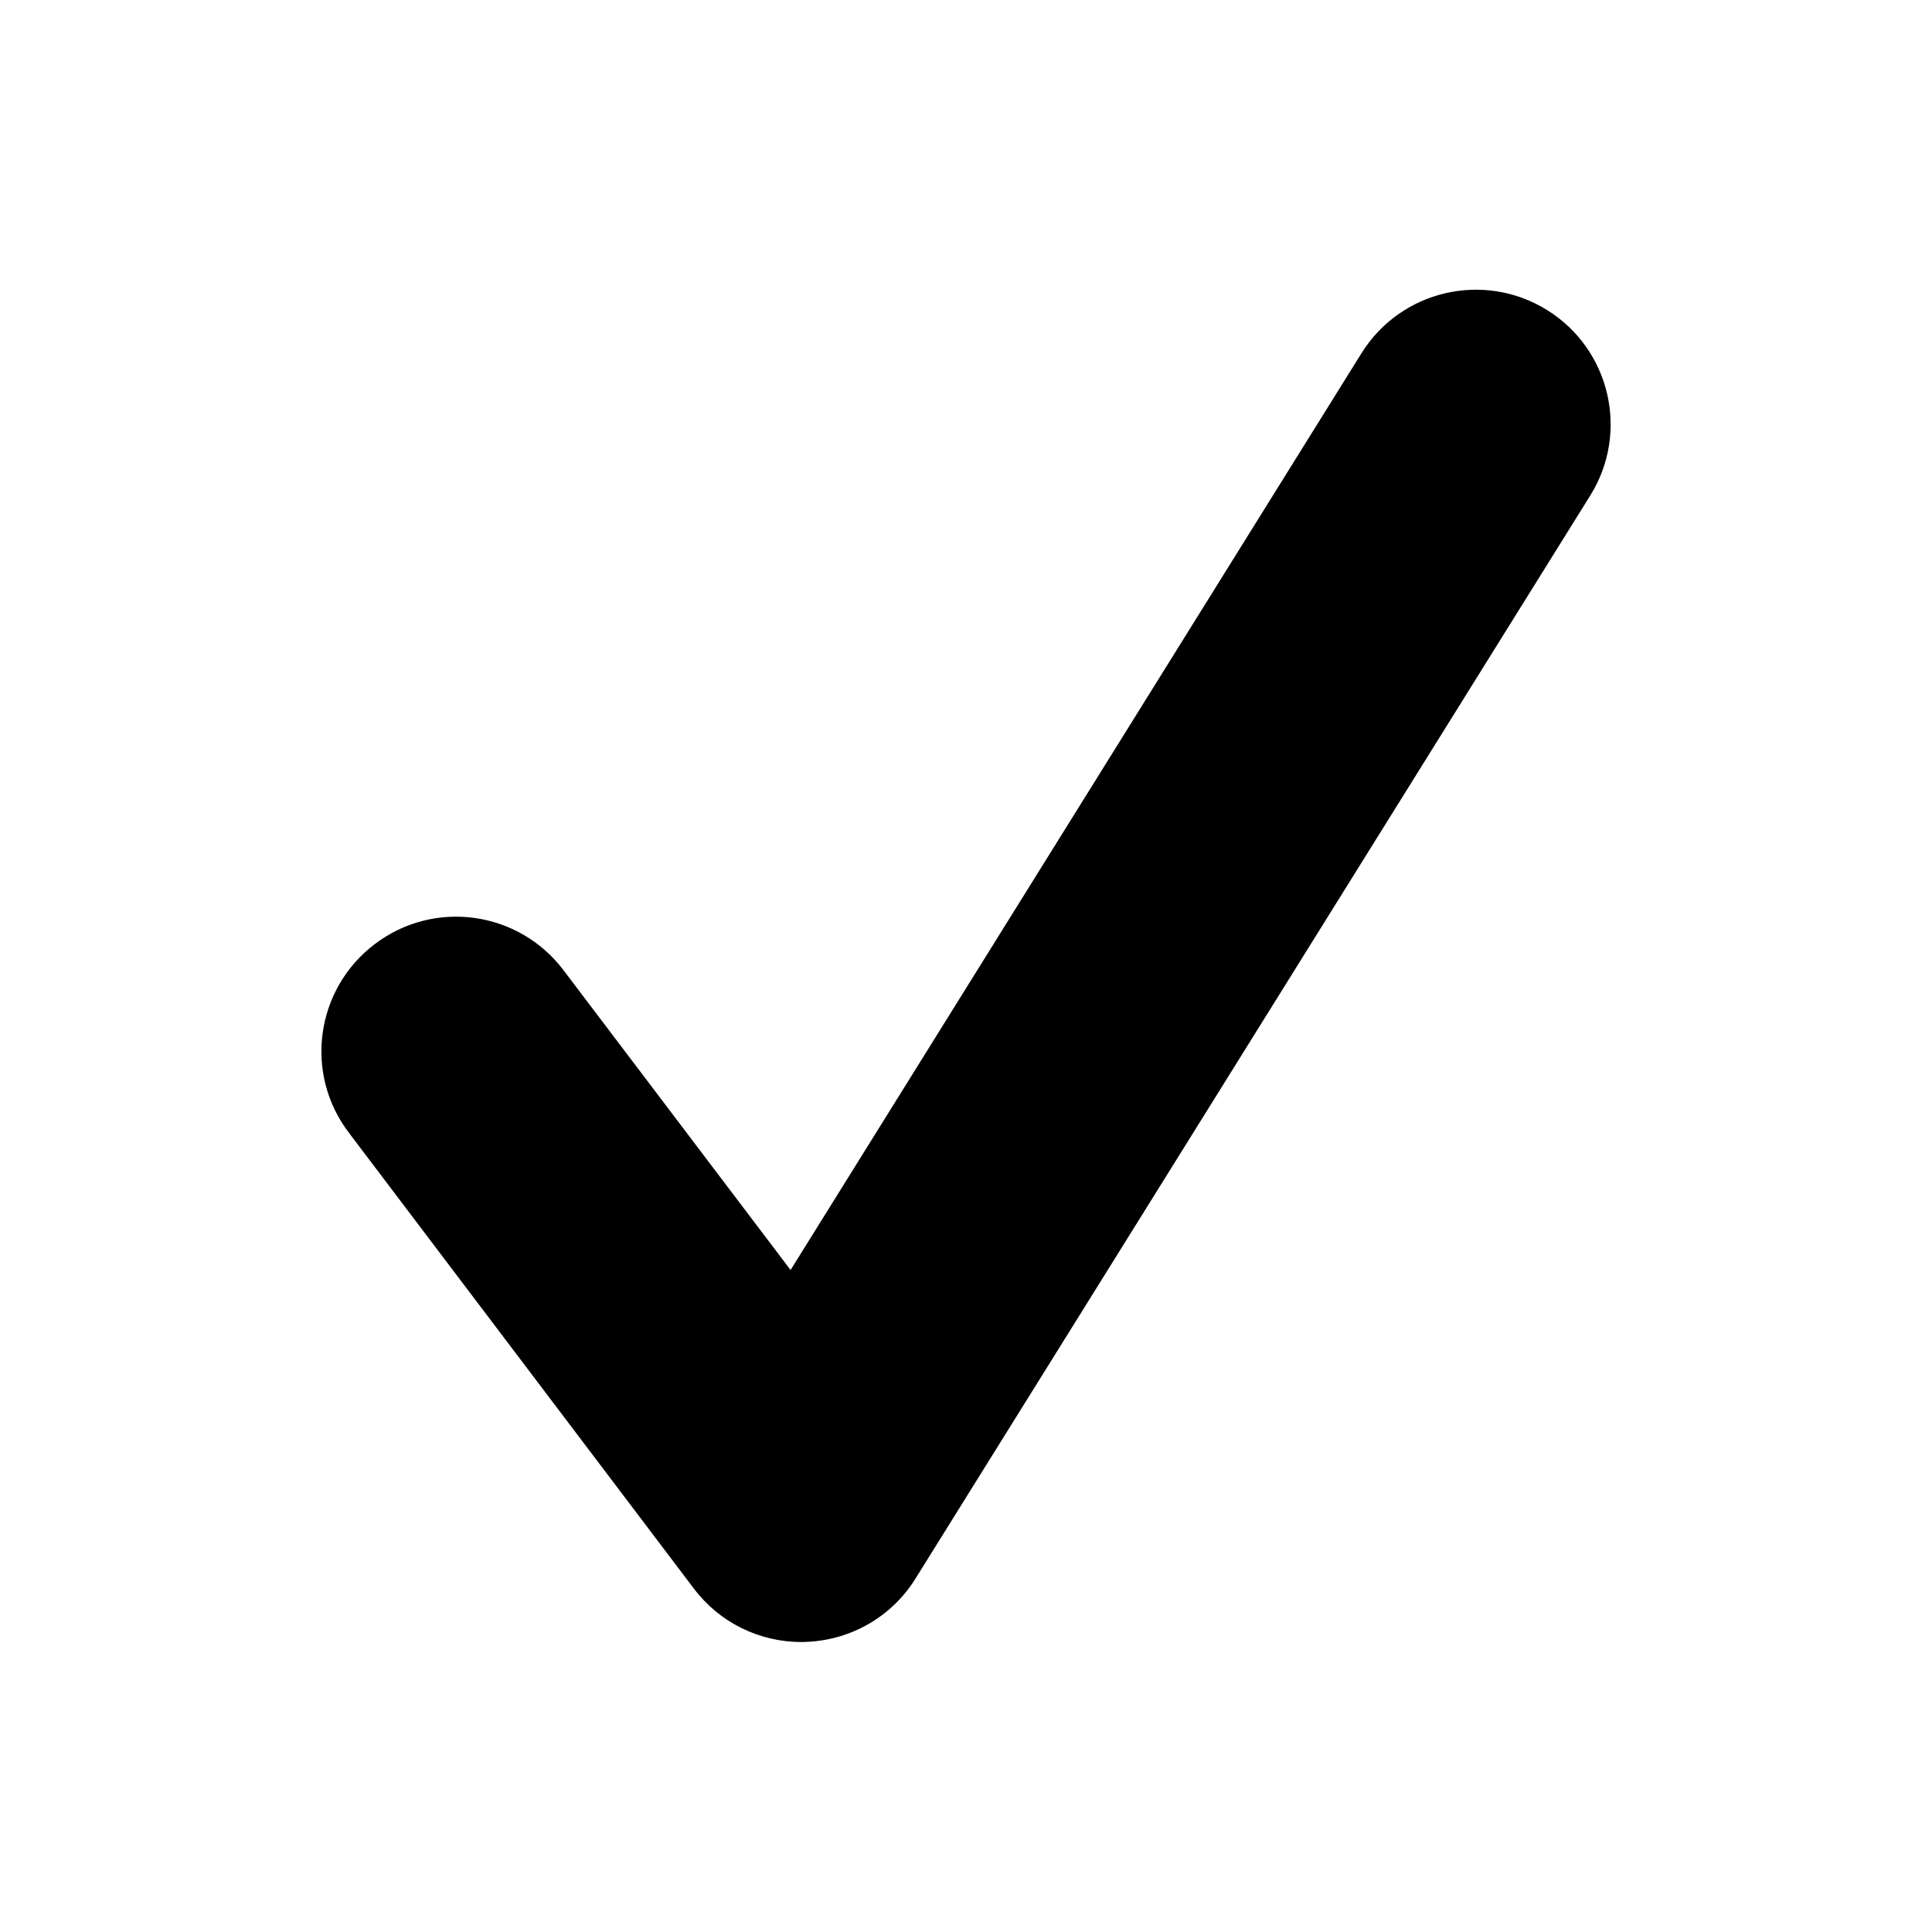
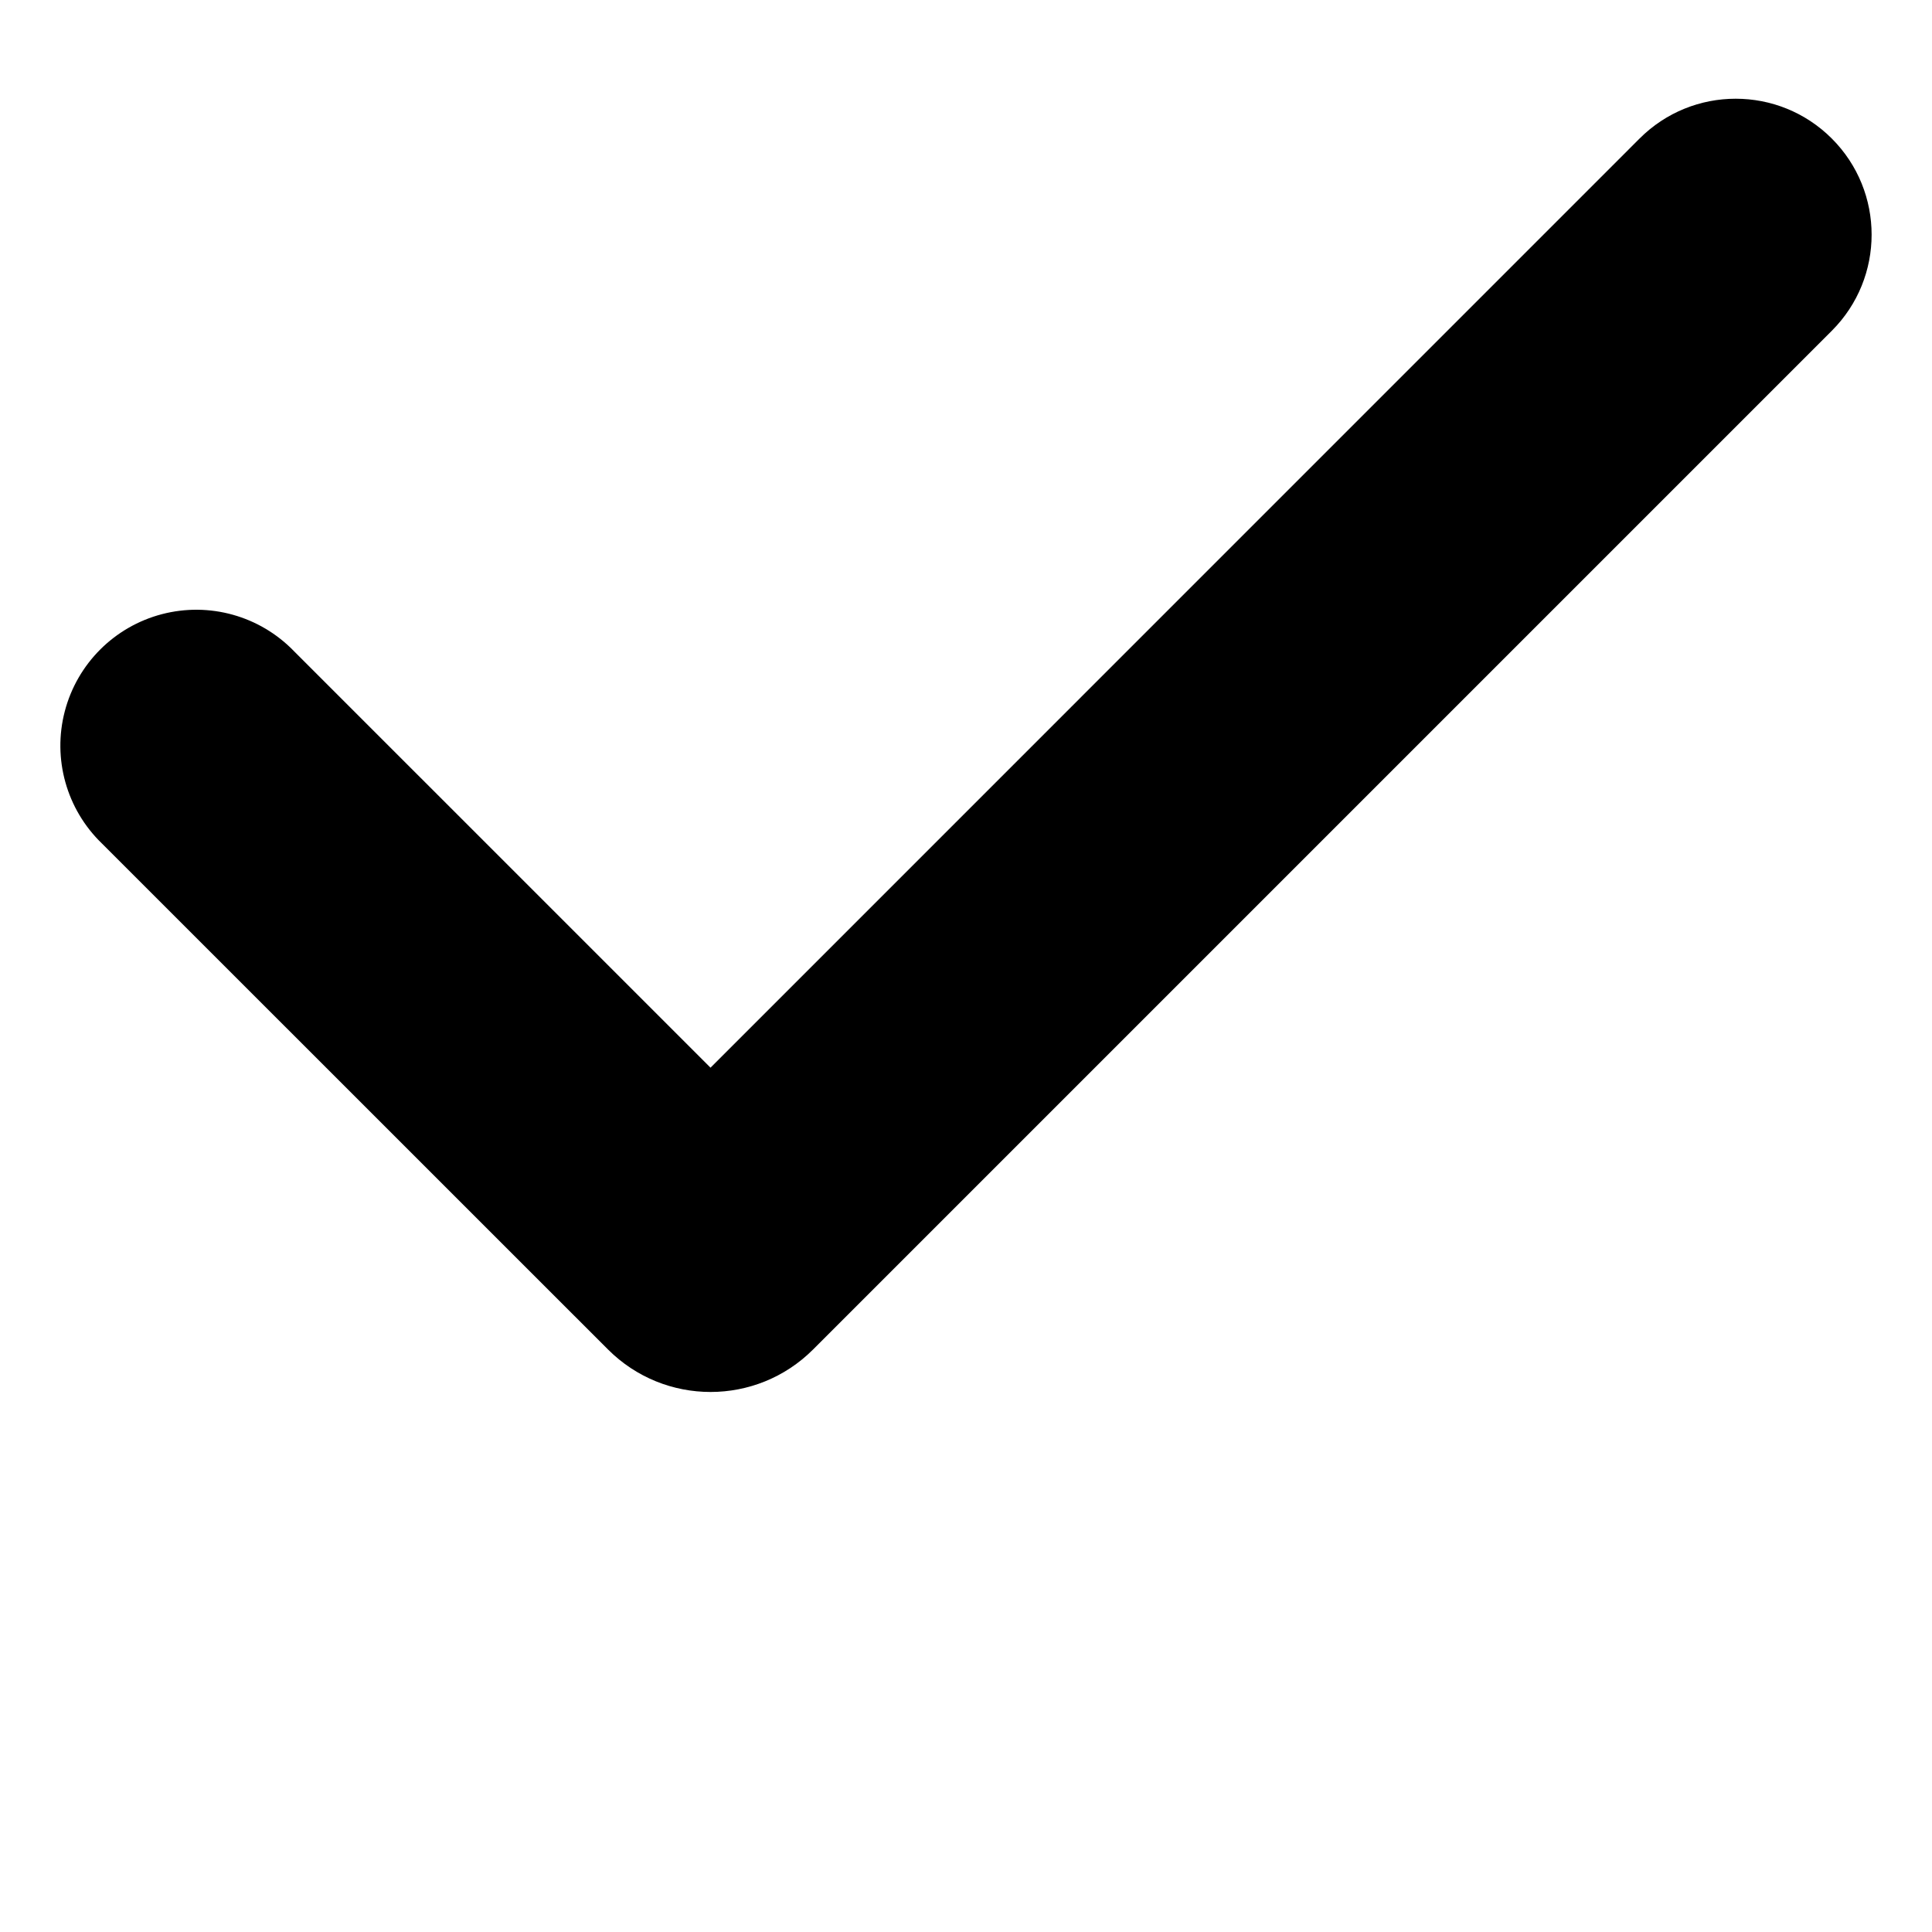
- <svg xmlns="http://www.w3.org/2000/svg" version="1.1" width="640" height="640" viewBox="0 0 640 640">
-   <path fill="#000" d="M265.408 543.936c-13.92 0-27.104-6.496-35.552-17.696l-114.336-151.072c-14.88-19.616-11.008-47.552 8.64-62.432 19.68-14.944 47.616-11.008 62.496 8.64l75.232 99.328 189.152-303.744c13.024-20.864 40.544-27.264 61.472-14.24 20.896 12.992 27.328 40.512 14.272 61.44l-223.488 358.72c-7.744 12.512-21.152 20.32-35.84 20.992-0.704 0.064-1.344 0.064-2.048 0.064z" />
+ <svg xmlns="http://www.w3.org/2000/svg" version="1.1" viewBox="0 0 512 512">
+   <g transform="matrix(24.013 0 0 24.013 -31.932 -86.01)" fill="none" fill-rule="evenodd">
+     <path d="m12.593 23.258-0.011 2e-3 -0.071 0.035-0.02 4e-3 -0.014-4e-3 -0.071-0.035q-0.016-5e-3 -0.024 5e-3l-4e-3 0.01-0.017 0.428 5e-3 0.02 0.01 0.013 0.104 0.074 0.015 4e-3 0.012-4e-3 0.104-0.074 0.012-0.016 4e-3 -0.017-0.017-0.427q-4e-3 -0.016-0.017-0.018m0.265-0.113-0.013 2e-3 -0.185 0.093-0.01 0.01-3e-3 0.011 0.018 0.43 5e-3 0.012 8e-3 7e-3 0.201 0.093q0.019 5e-3 0.029-8e-3l4e-3 -0.014-0.034-0.614q-5e-3 -0.018-0.02-0.022m-0.715 2e-3a0.02 0.02 0 0 0-0.027 6e-3l-6e-3 0.014-0.034 0.614q1e-3 0.018 0.017 0.024l0.015-2e-3 0.201-0.093 0.01-8e-3 4e-3 -0.011 0.017-0.43-3e-3 -0.012-0.01-0.01z" />
+     <path d="m21.546 5.111a1.5 1.5 0 0 1 0 2.121l-11.243 11.243a1.6 1.6 0 0 1-2.263 0l-5.586-5.585a1.5 1.5 0 1 1 2.121-2.121l4.596 4.596 10.253-10.254a1.5 1.5 0 0 1 2.122 0" fill="currentColor" />
+   </g>
</svg>
